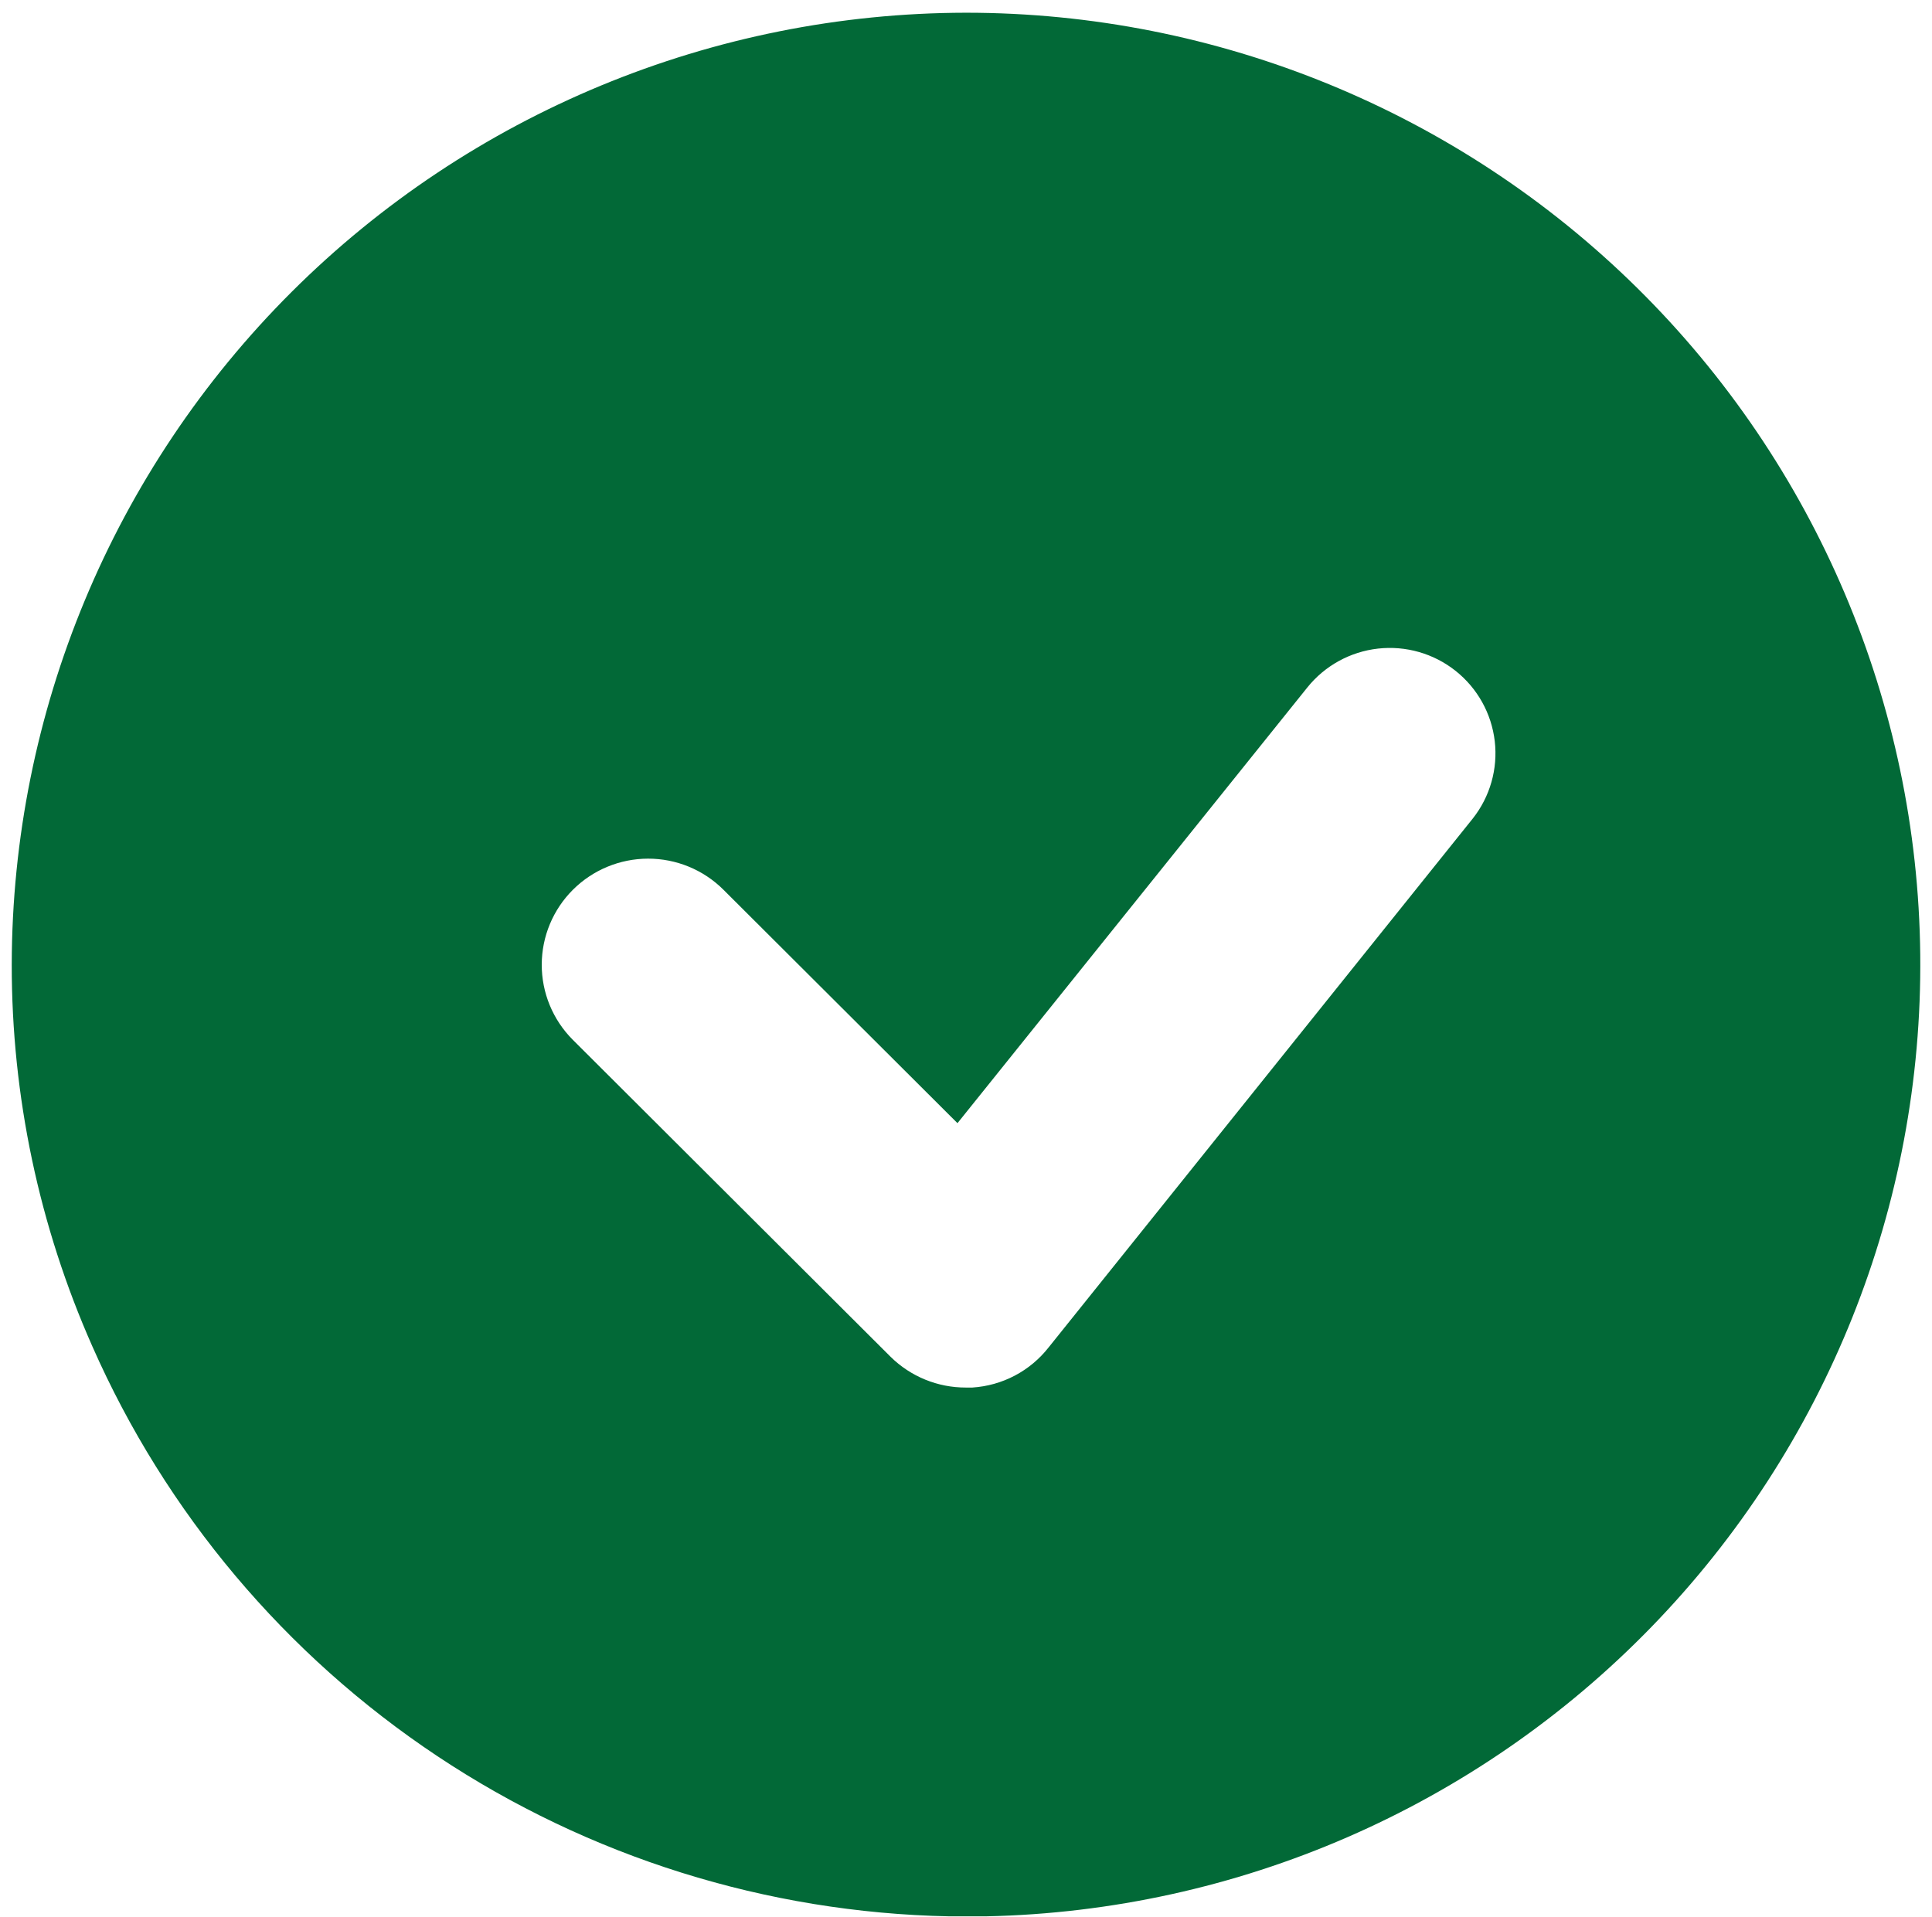
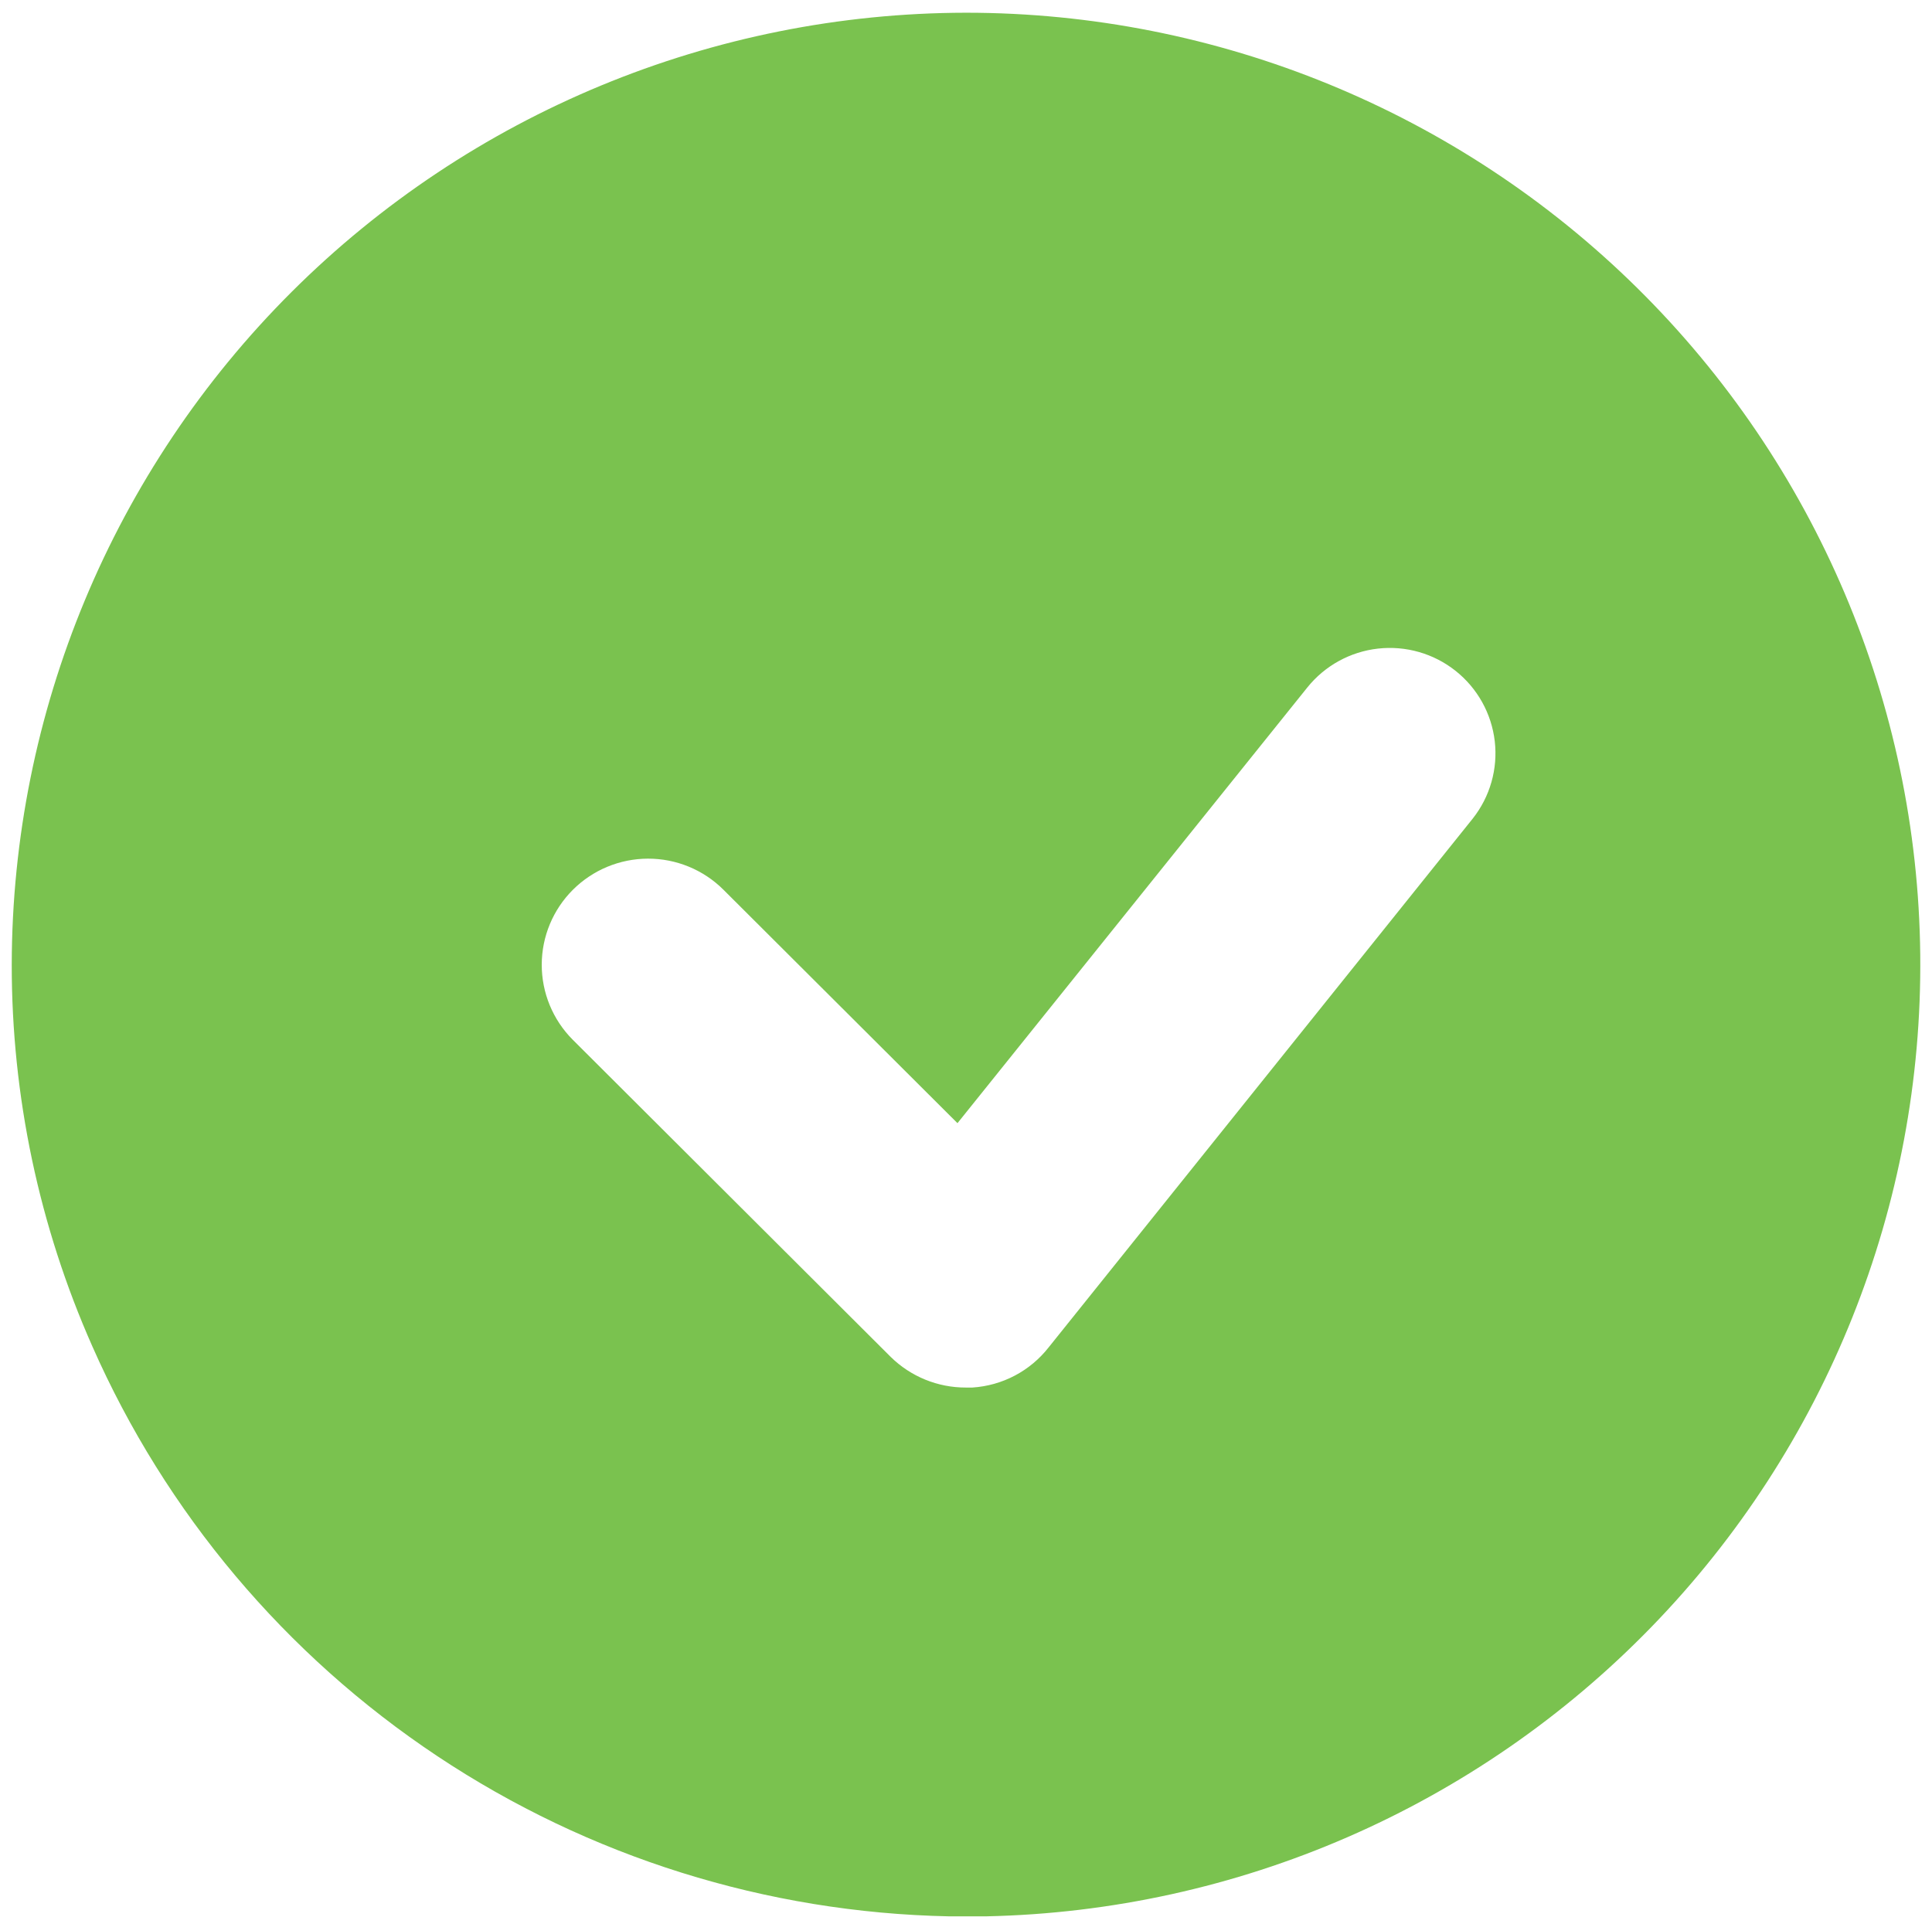
<svg xmlns="http://www.w3.org/2000/svg" width="128" height="127" viewBox="0 0 128 127" fill="none">
-   <path d="M63.997 0.843C47.238 0.868 31.173 7.521 19.322 19.343C7.472 31.166 0.803 47.194 0.778 63.913C0.77 72.625 2.588 81.242 6.117 89.211C10.984 100.25 18.912 109.671 28.968 116.363C39.024 123.055 50.788 126.74 62.873 126.983H65.332C81.981 126.633 97.82 119.743 109.408 107.811C120.996 95.879 127.397 79.867 127.221 63.254C127.045 46.641 120.307 30.768 108.469 19.082C96.631 7.397 80.65 0.843 63.997 0.843ZM97.573 54.242L69.476 89.281C68.869 90.056 68.105 90.694 67.233 91.153C66.361 91.612 65.402 91.881 64.419 91.944H63.997C62.131 91.95 60.339 91.219 59.01 89.912L37.937 68.888C36.623 67.567 35.888 65.78 35.892 63.919C35.895 62.058 36.638 60.274 37.957 58.958C39.276 57.642 41.065 56.901 42.93 56.897C44.796 56.893 46.587 57.627 47.911 58.938L63.435 74.425L86.615 45.553C87.773 44.111 89.456 43.185 91.296 42.978C93.137 42.772 94.984 43.301 96.434 44.451C97.883 45.601 98.817 47.277 99.031 49.112C99.245 50.947 98.72 52.792 97.573 54.242Z" fill="#026937" />
+   <path d="M63.997 0.843C47.238 0.868 31.173 7.521 19.322 19.343C7.472 31.166 0.803 47.194 0.778 63.913C0.77 72.625 2.588 81.242 6.117 89.211C10.984 100.25 18.912 109.671 28.968 116.363C39.024 123.055 50.788 126.74 62.873 126.983H65.332C81.981 126.633 97.82 119.743 109.408 107.811C120.996 95.879 127.397 79.867 127.221 63.254C127.045 46.641 120.307 30.768 108.469 19.082C96.631 7.397 80.65 0.843 63.997 0.843ZM97.573 54.242L69.476 89.281C68.869 90.056 68.105 90.694 67.233 91.153C66.361 91.612 65.402 91.881 64.419 91.944H63.997C62.131 91.95 60.339 91.219 59.01 89.912L37.937 68.888C36.623 67.567 35.888 65.78 35.892 63.919C35.895 62.058 36.638 60.274 37.957 58.958C39.276 57.642 41.065 56.901 42.93 56.897C44.796 56.893 46.587 57.627 47.911 58.938L63.435 74.425L86.615 45.553C87.773 44.111 89.456 43.185 91.296 42.978C93.137 42.772 94.984 43.301 96.434 44.451C97.883 45.601 98.817 47.277 99.031 49.112C99.245 50.947 98.72 52.792 97.573 54.242Z" fill="#7AC24F" />
</svg>
